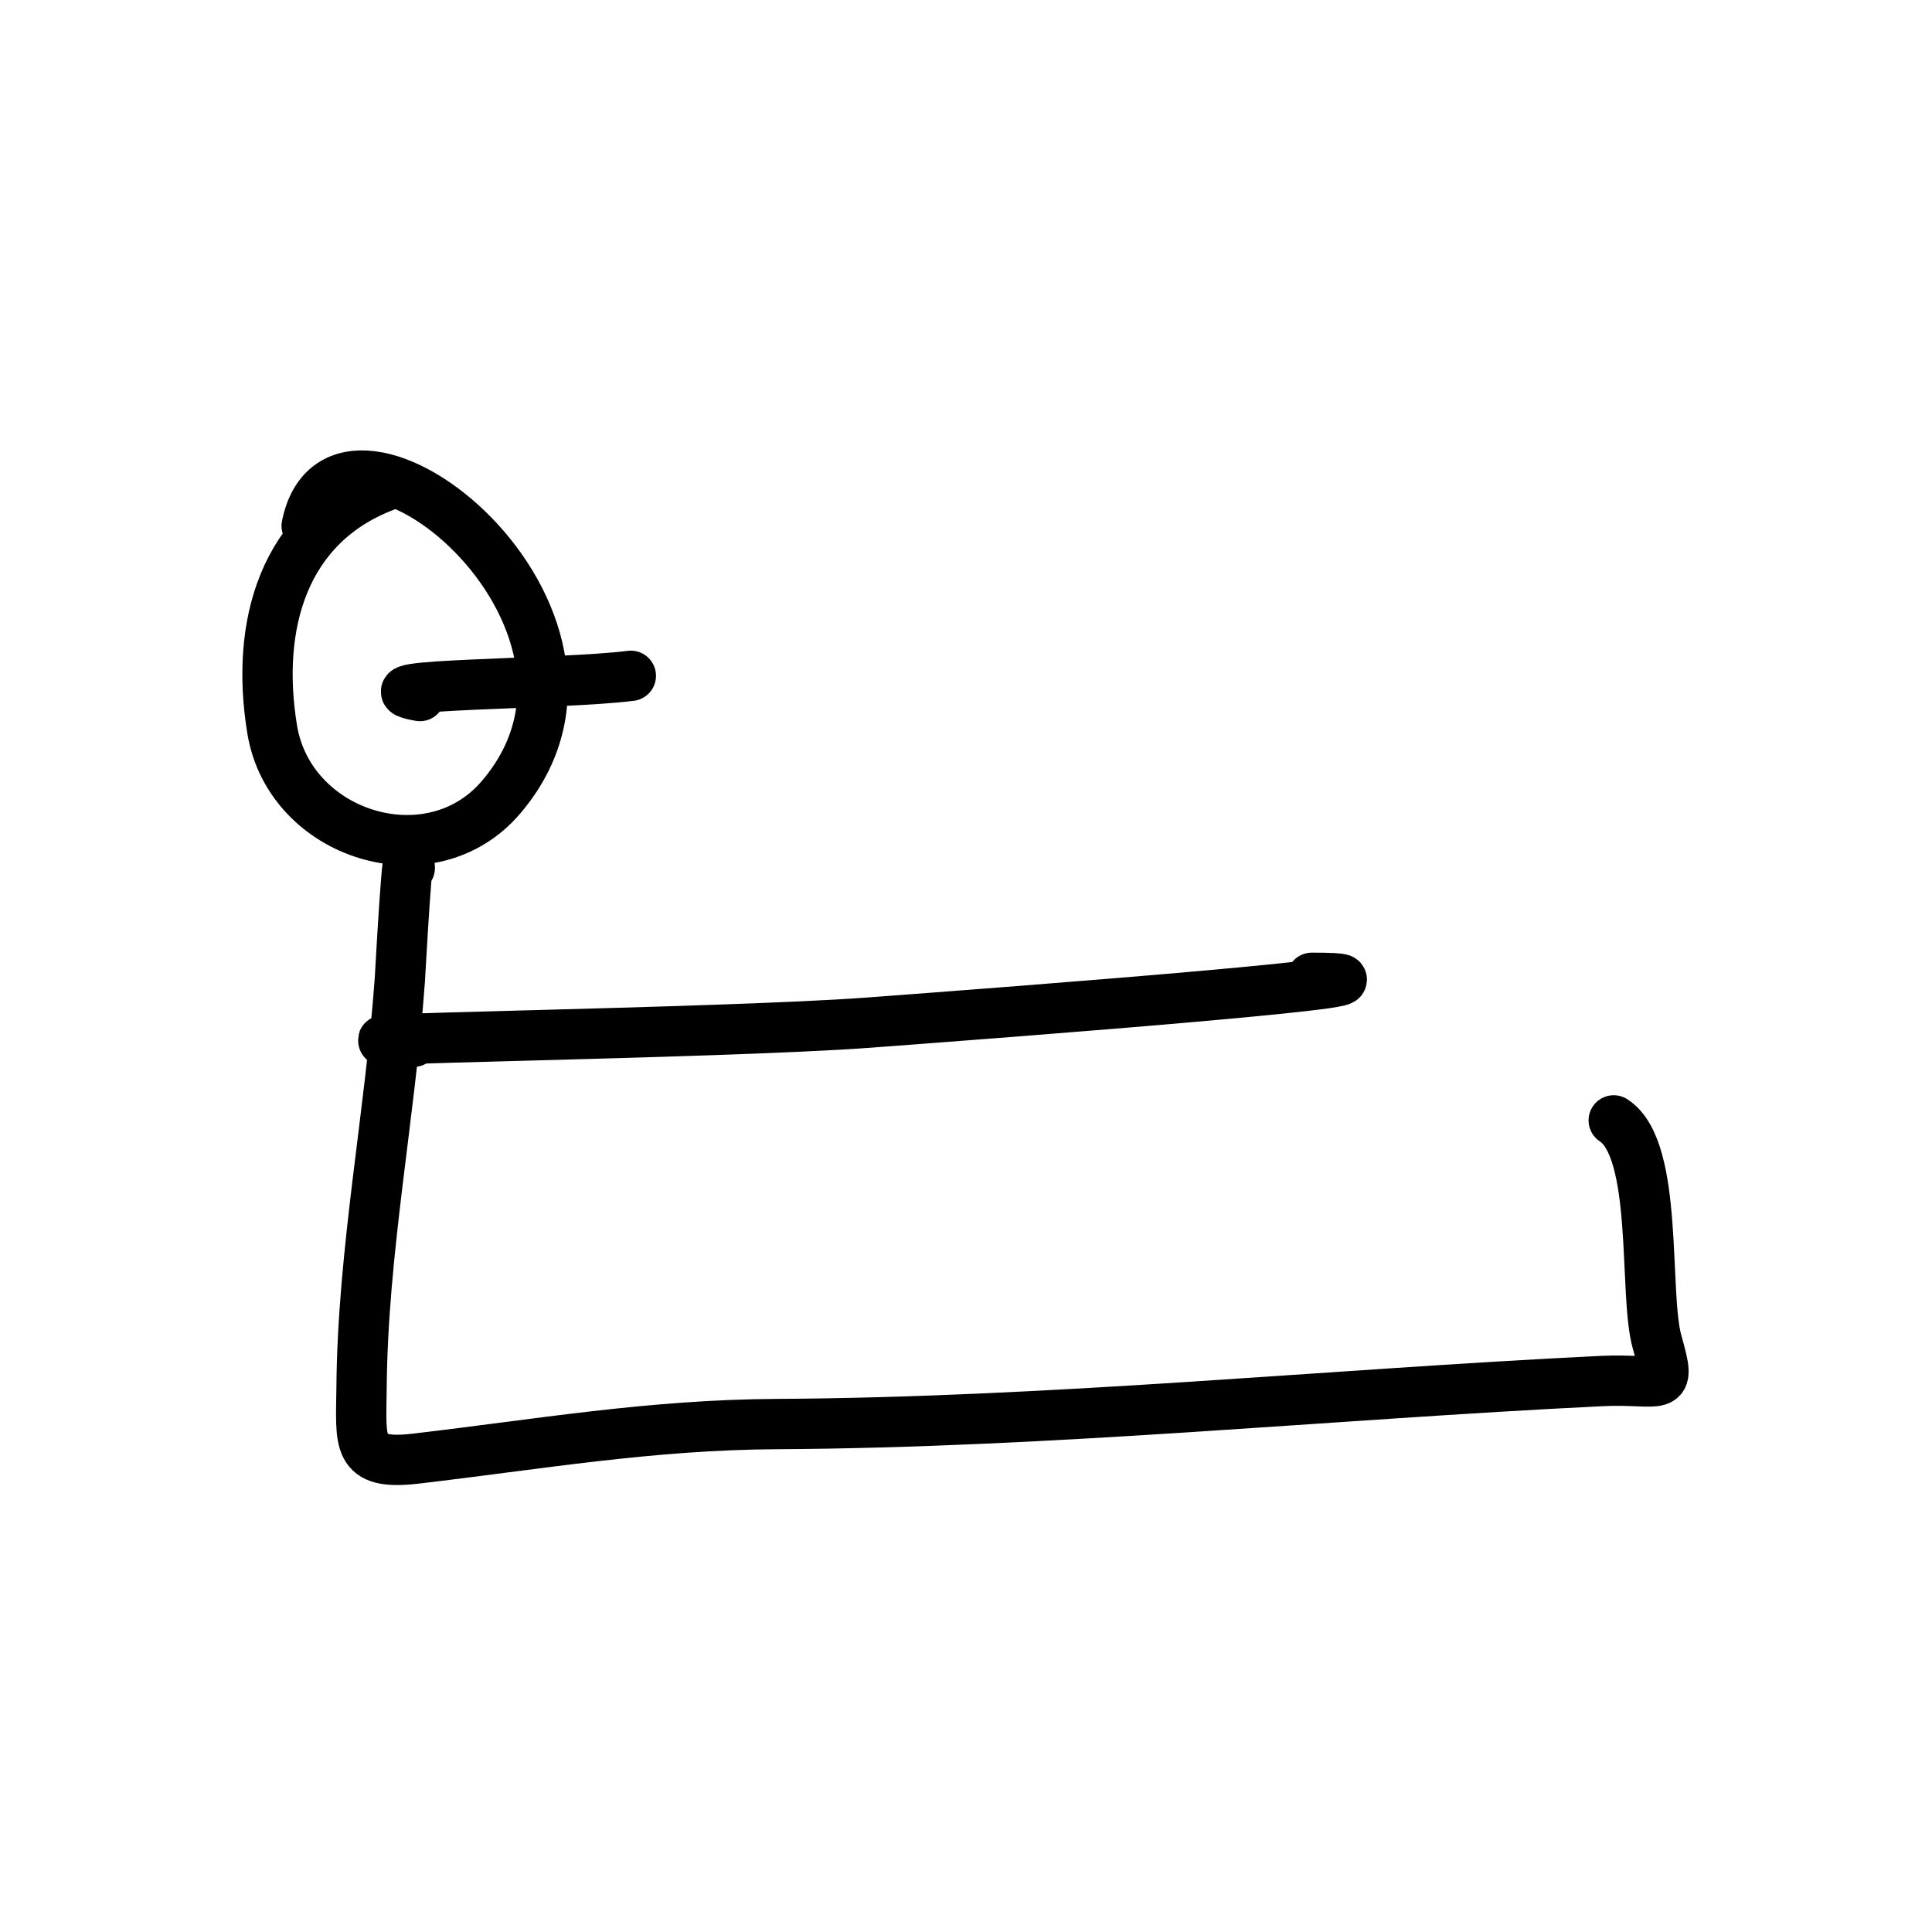
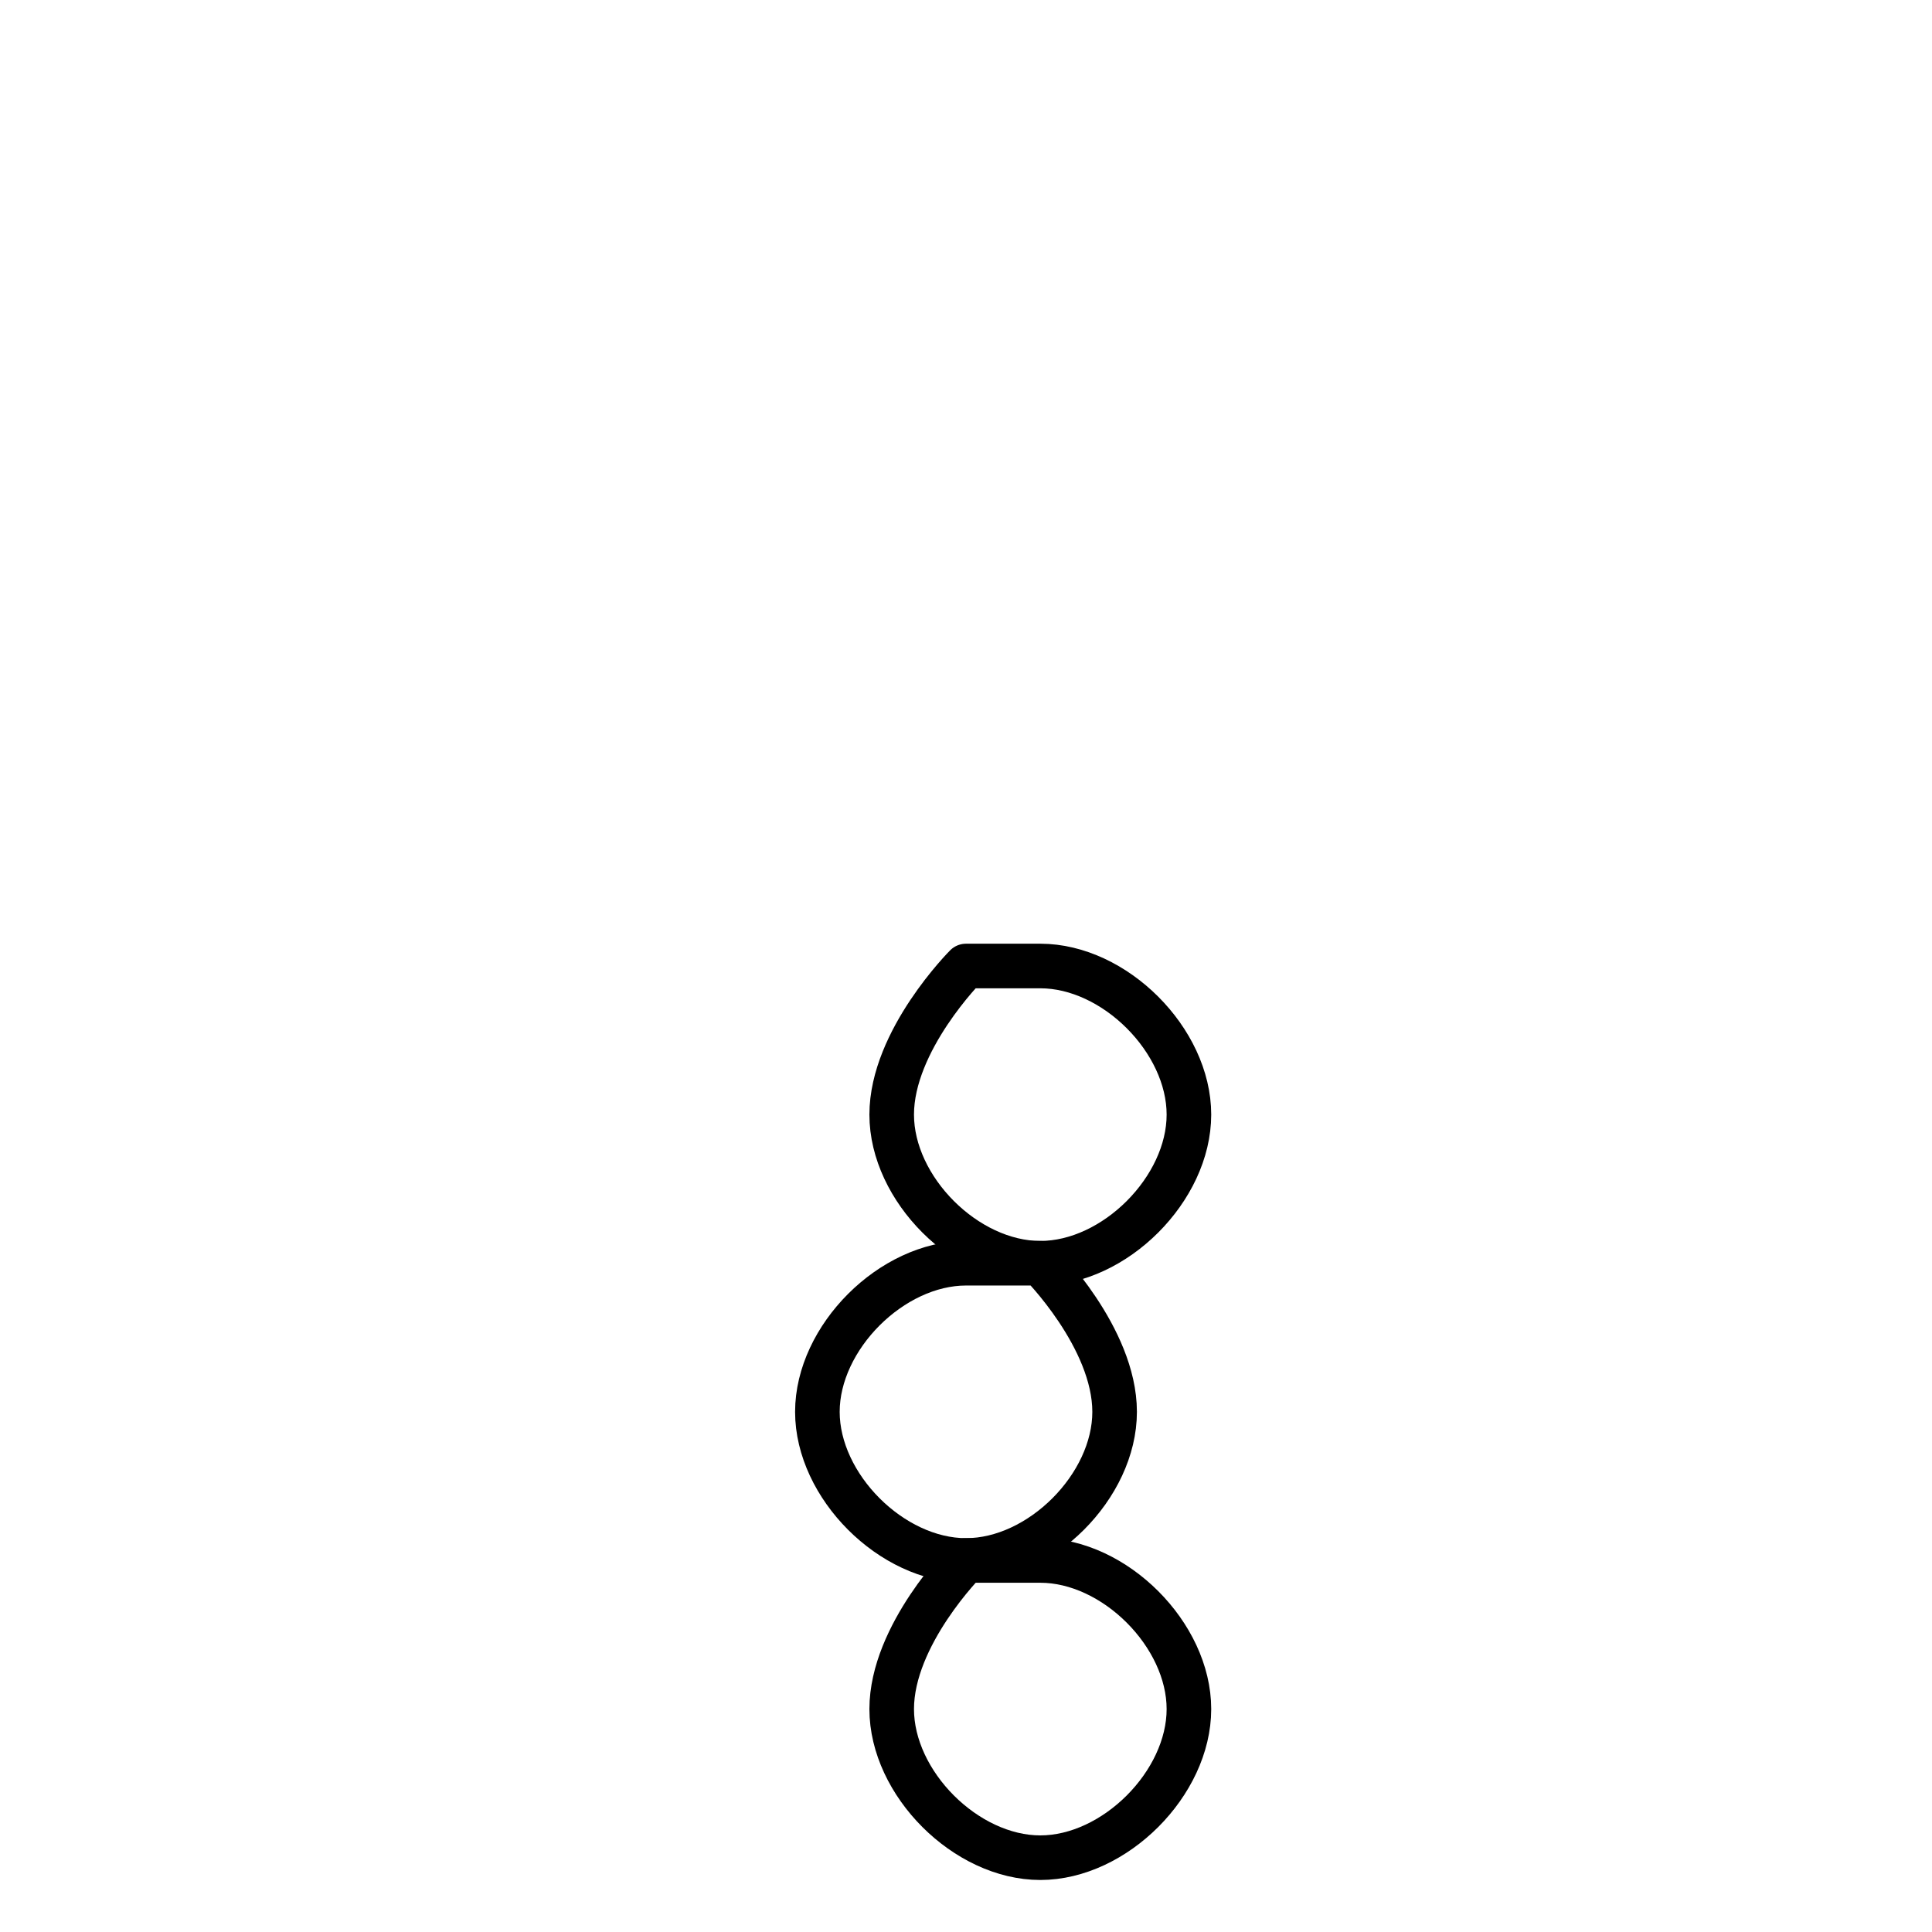
<svg xmlns="http://www.w3.org/2000/svg" viewBox="0 0 130 130" fill="none" preserveAspectRatio="xMidYMid meet">
-   <path d="M25.855 32.734C19.077 35.343 17.164 42.035 18.312 49.071C19.475 56.207 28.961 59.209 33.707 53.653C44.015 41.588 22.787 24.721 20.635 35.386" stroke="currentColor" stroke-width="3.386" stroke-linecap="round" stroke-linejoin="round" />
-   <path d="M27.573 58.402C27.474 55.315 26.945 65.361 26.901 65.978C26.244 75.089 24.407 84.197 24.328 93.341C24.296 97.087 23.916 98.623 27.971 98.149C36.238 97.181 43.773 95.869 52.236 95.822C70.837 95.717 89.175 93.837 107.716 92.929C111.901 92.724 112.521 93.899 111.504 90.312C110.577 87.04 111.639 77.374 108.584 75.389" stroke="currentColor" stroke-width="3.386" stroke-linecap="round" stroke-linejoin="round" />
-   <path d="M28.255 46.836C23.577 46.001 37.733 46.079 42.447 45.474" stroke="currentColor" stroke-width="3.386" stroke-linecap="round" stroke-linejoin="round" />
-   <path d="M27.831 70.098C17.606 69.931 48.285 69.567 58.483 68.808C68.435 68.068 98.25 65.794 88.27 65.794" stroke="currentColor" stroke-width="3.386" stroke-linecap="round" stroke-linejoin="round" />
+   <path d="M65 65C65 65 60 70 60 75C60 80 65 85 70 85C75 85 80 80 80 75C80 70 75 65 70 65C65 65 65 65 65 65Z" stroke="currentColor" stroke-width="3" stroke-linecap="round" stroke-linejoin="round" />
+   <path d="M70 85C70 85 75 90 75 95C75 100 70 105 65 105C60 105 55 100 55 95C55 90 60 85 65 85C70 85 70 85 70 85Z" stroke="currentColor" stroke-width="3" stroke-linecap="round" stroke-linejoin="round" />
+   <path d="M65 105C65 105 60 110 60 115C60 120 65 125 70 125C75 125 80 120 80 115C80 110 75 105 70 105C65 105 65 105 65 105Z" stroke="currentColor" stroke-width="3" stroke-linecap="round" stroke-linejoin="round" />
</svg>
